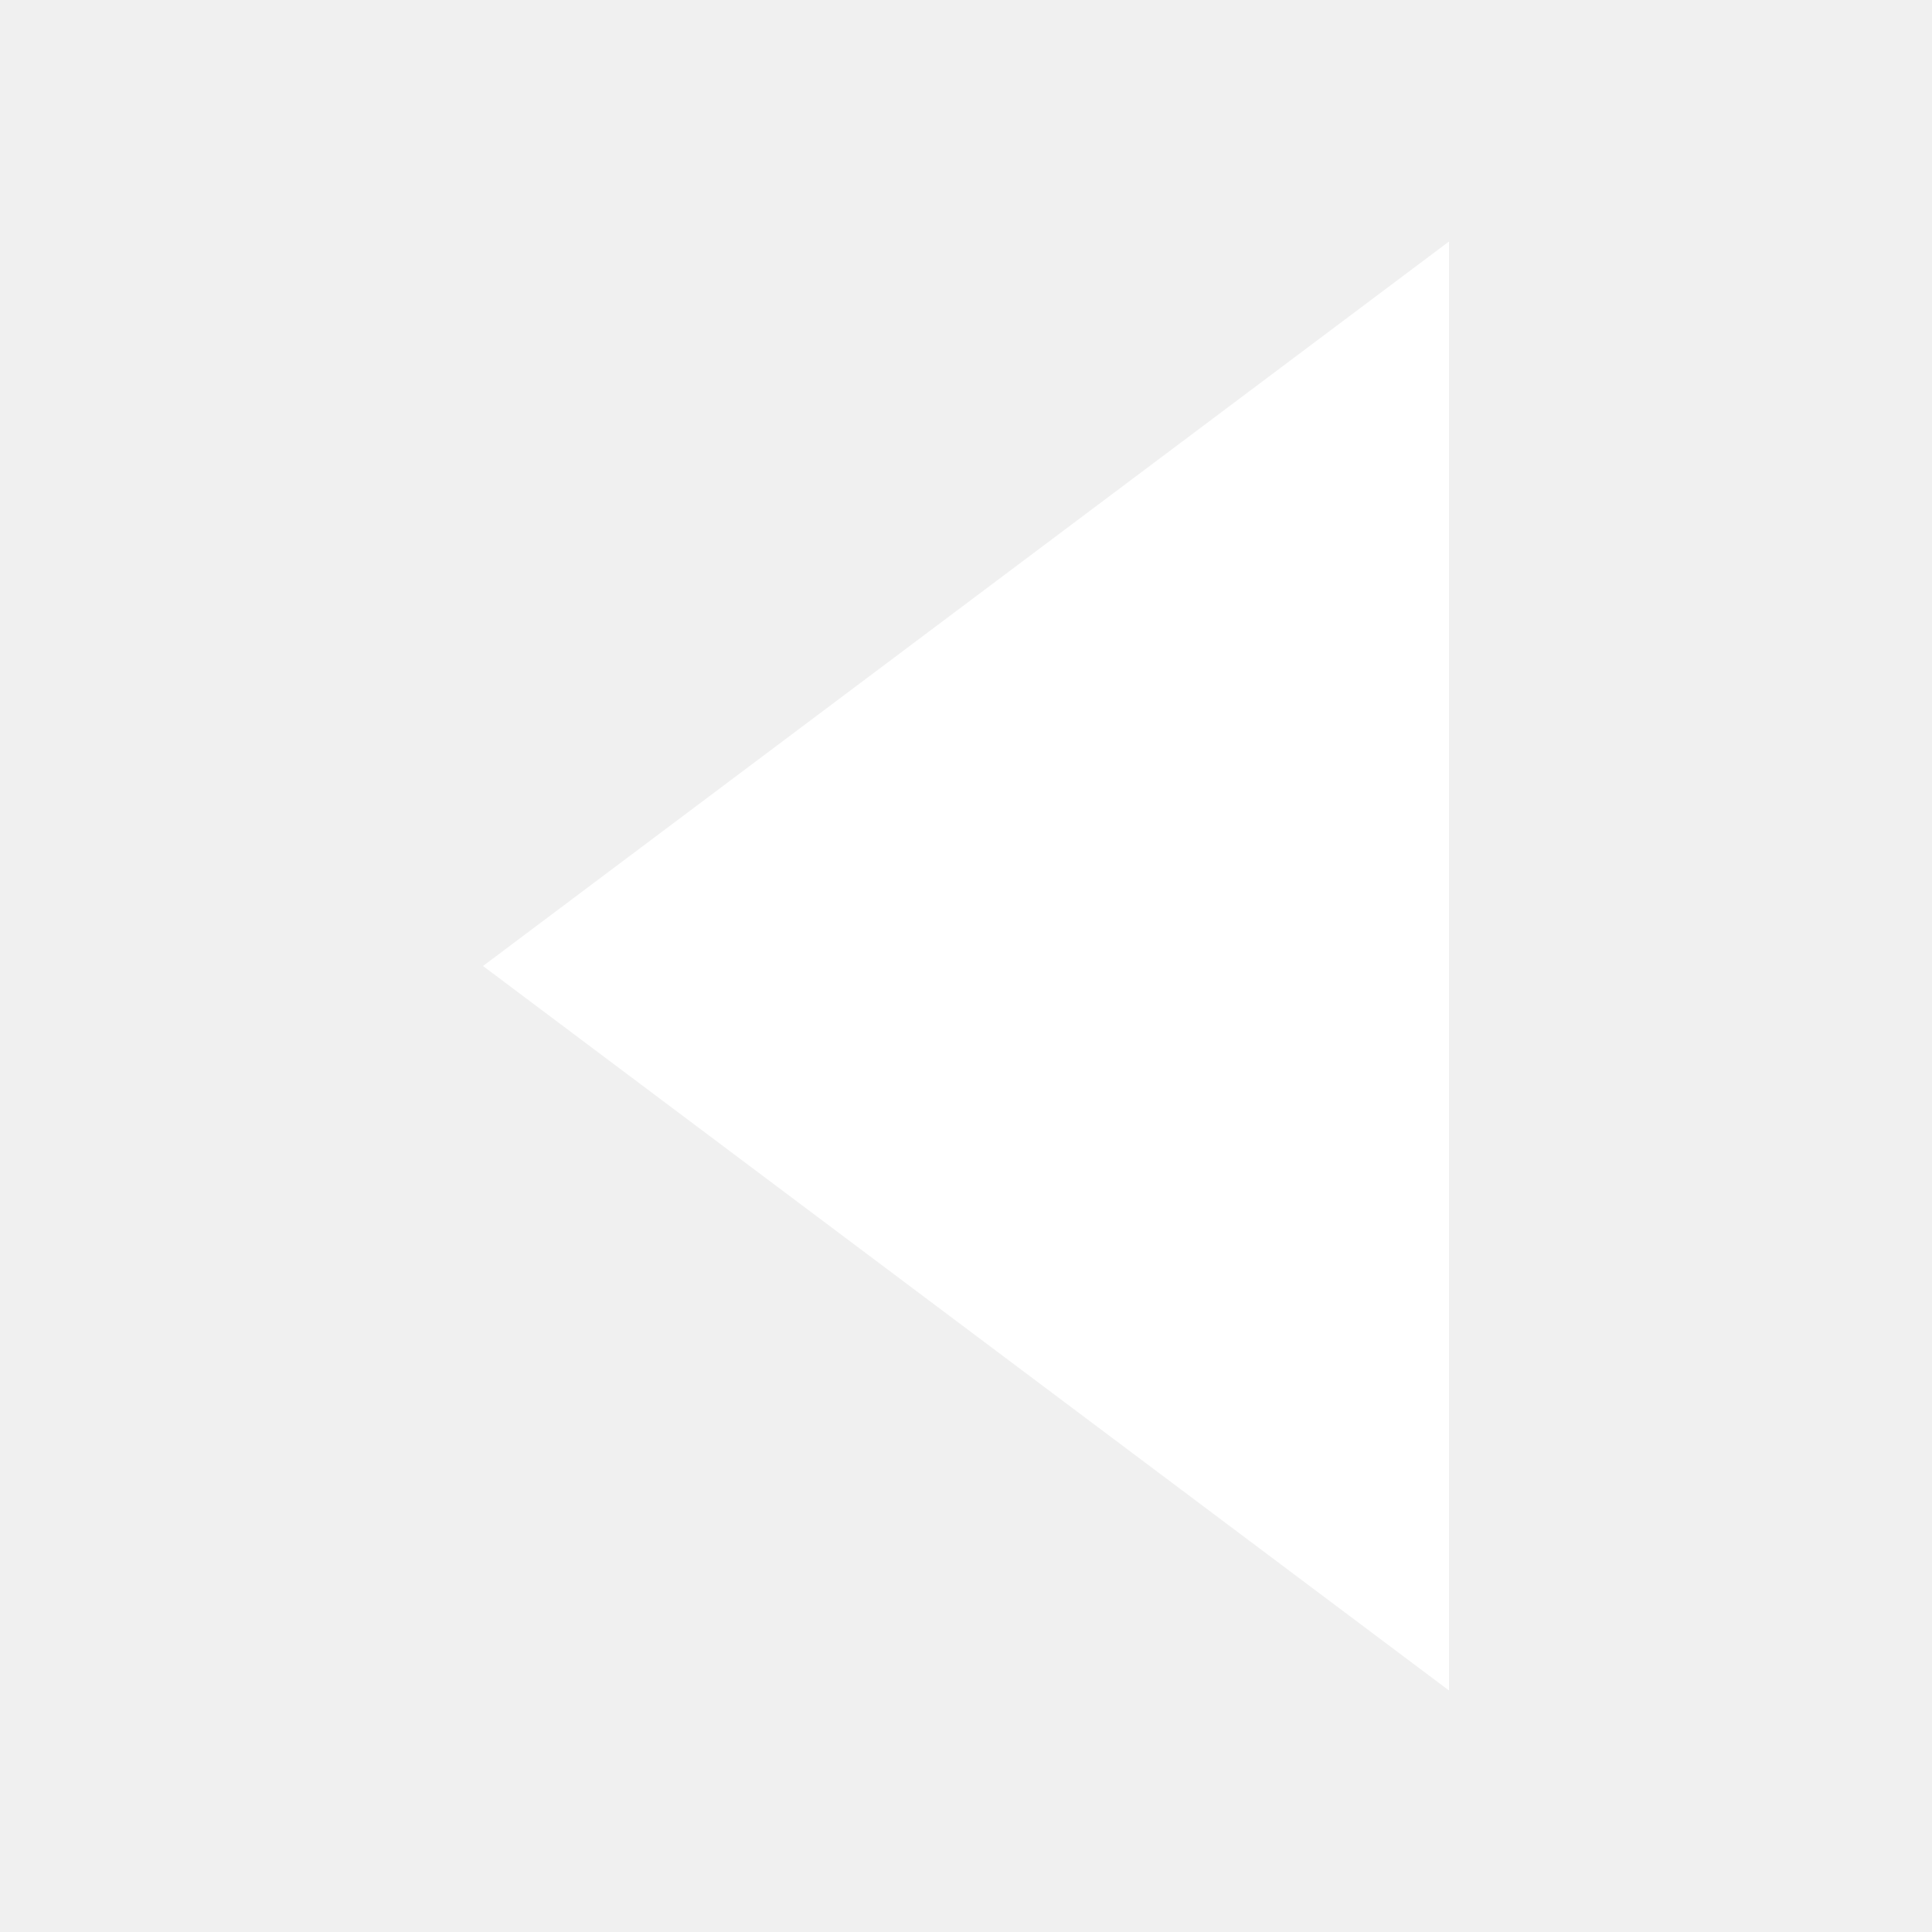
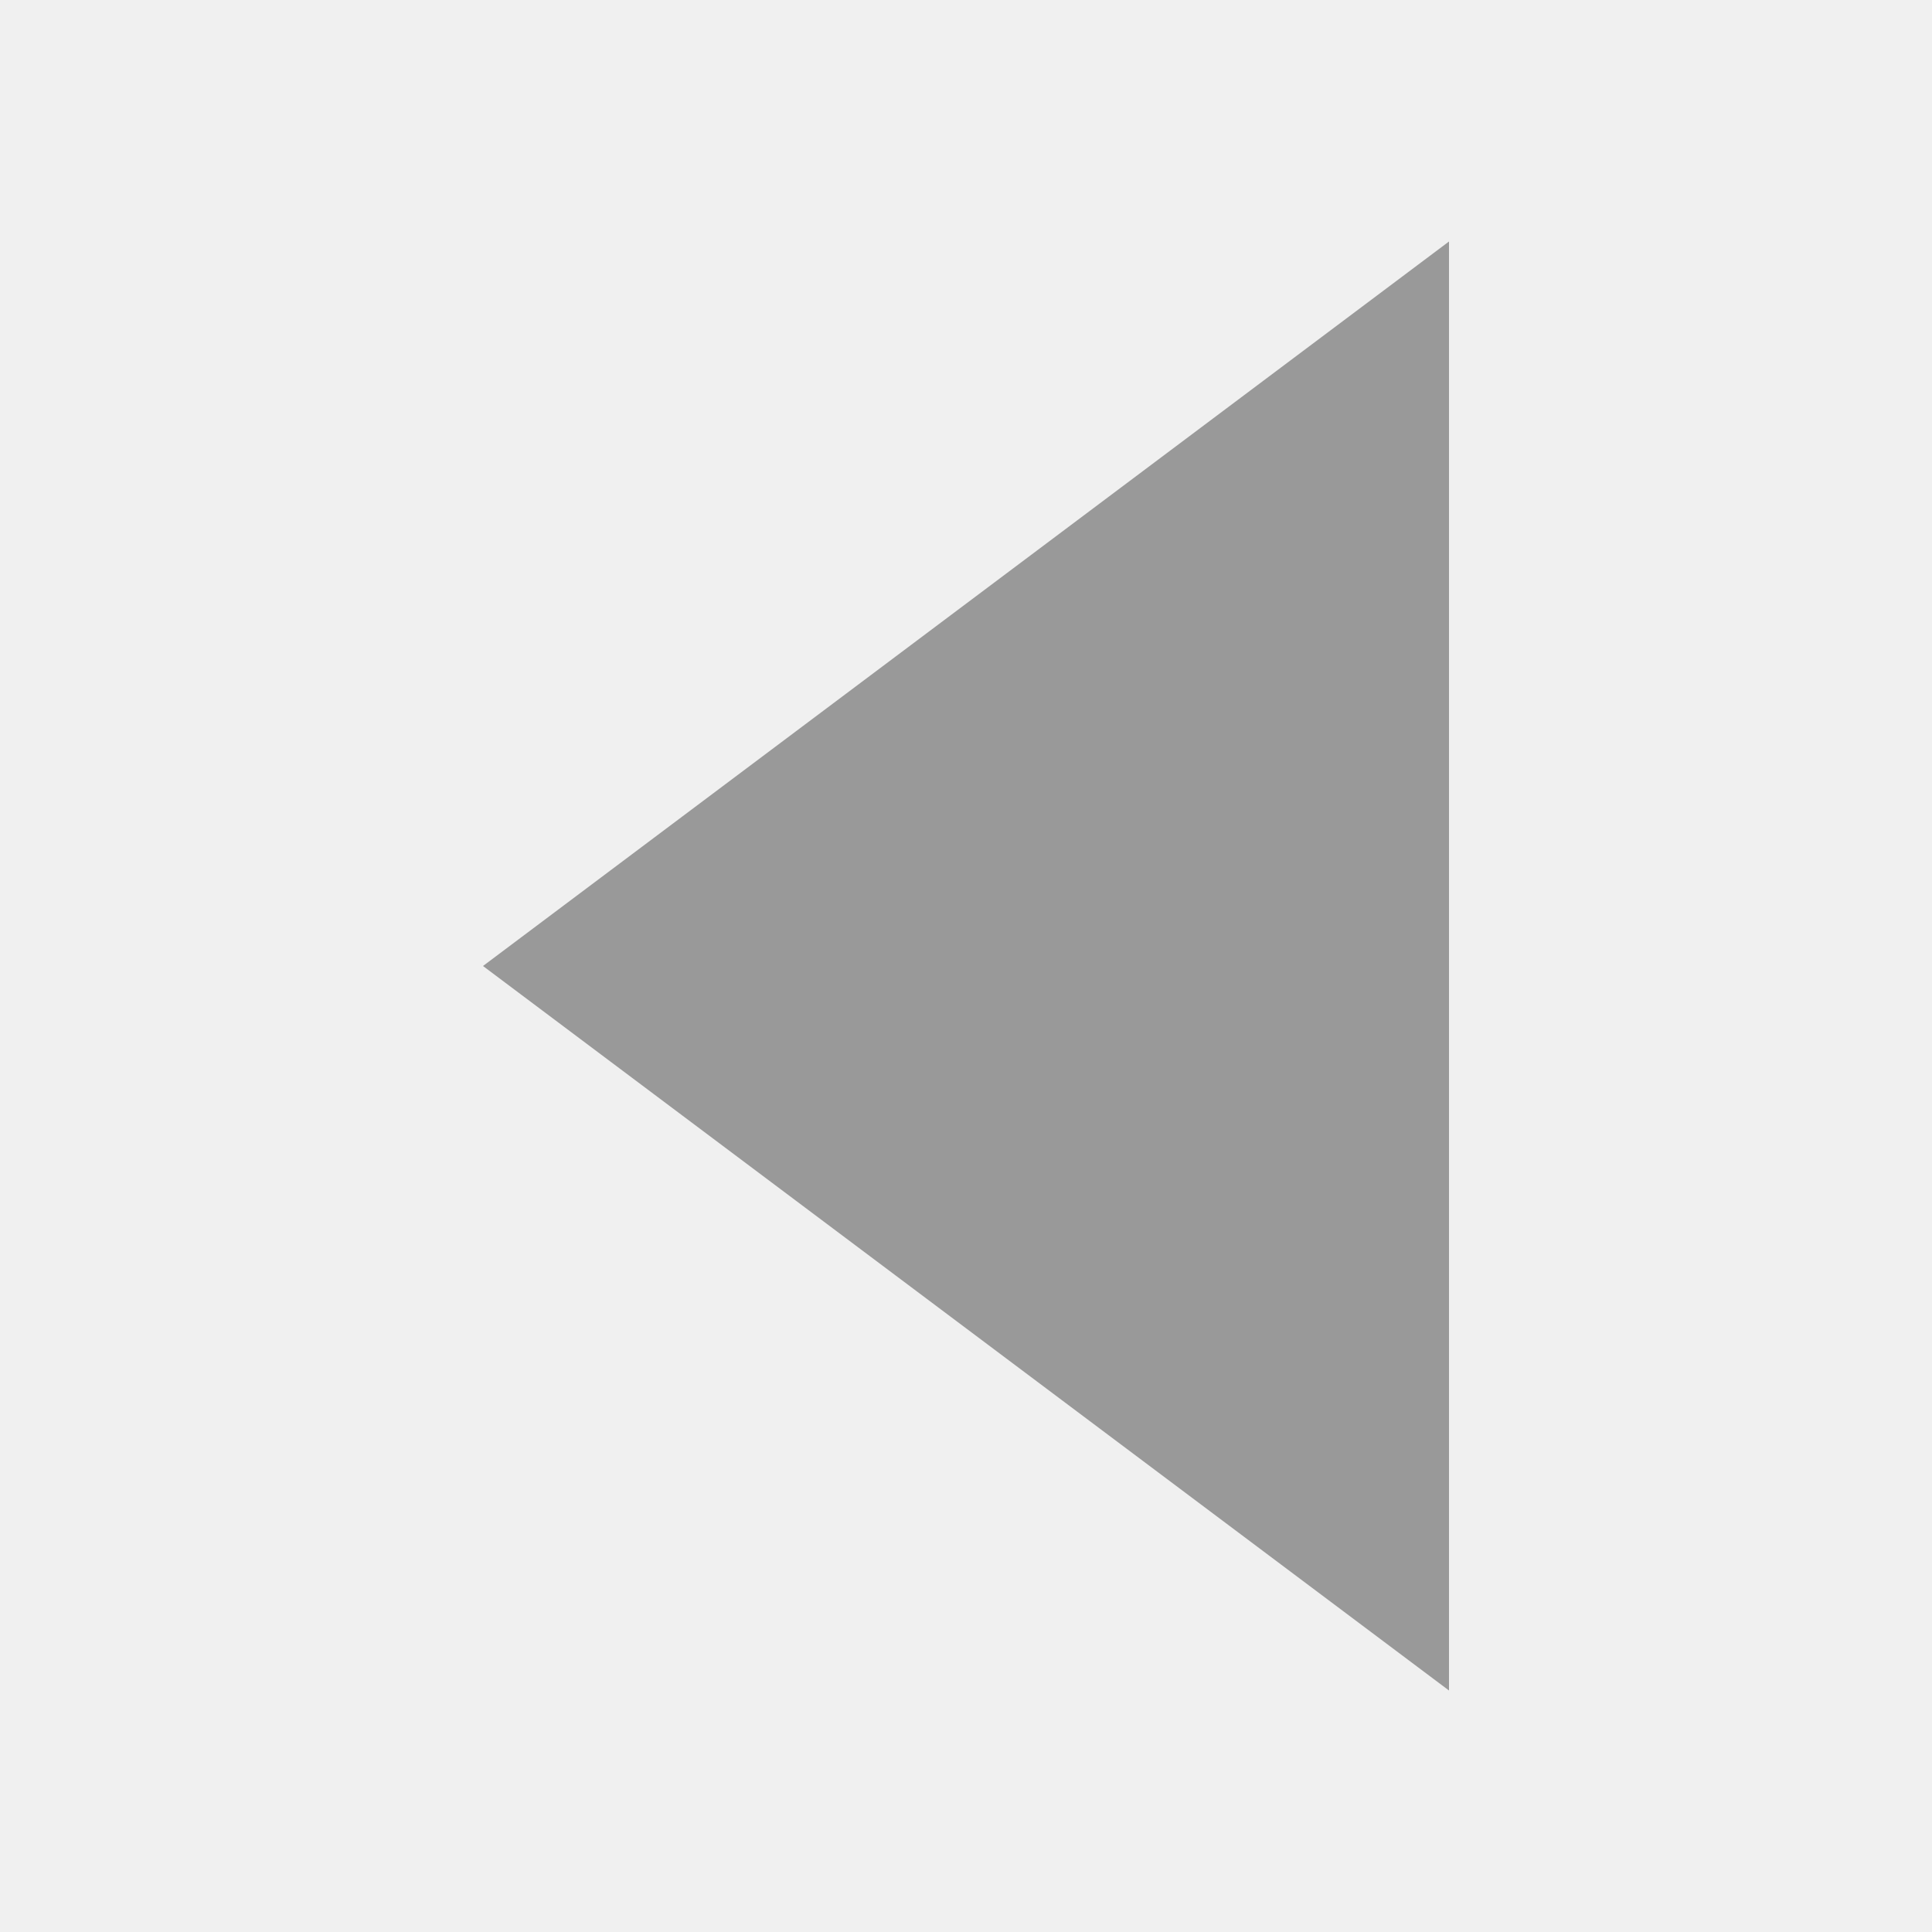
<svg xmlns="http://www.w3.org/2000/svg" height="16" width="16" version="1.1" id="svg831">
  <defs id="defs835" />
-   <path d="M 12,14 V 2 L 4,8 Z" stroke="#ccc" stroke-linecap="round" stroke-width="0.508" fill="#ccc" id="path829" style="fill:#ffffff;stroke:none;fill-opacity:1" />
+   <path d="M 12,14 V 2 L 4,8 Z" stroke="#ccc" stroke-linecap="round" stroke-width="0.508" fill="#ccc" id="path829" style="fill:#999999;stroke:none;fill-opacity:1" />
</svg>
